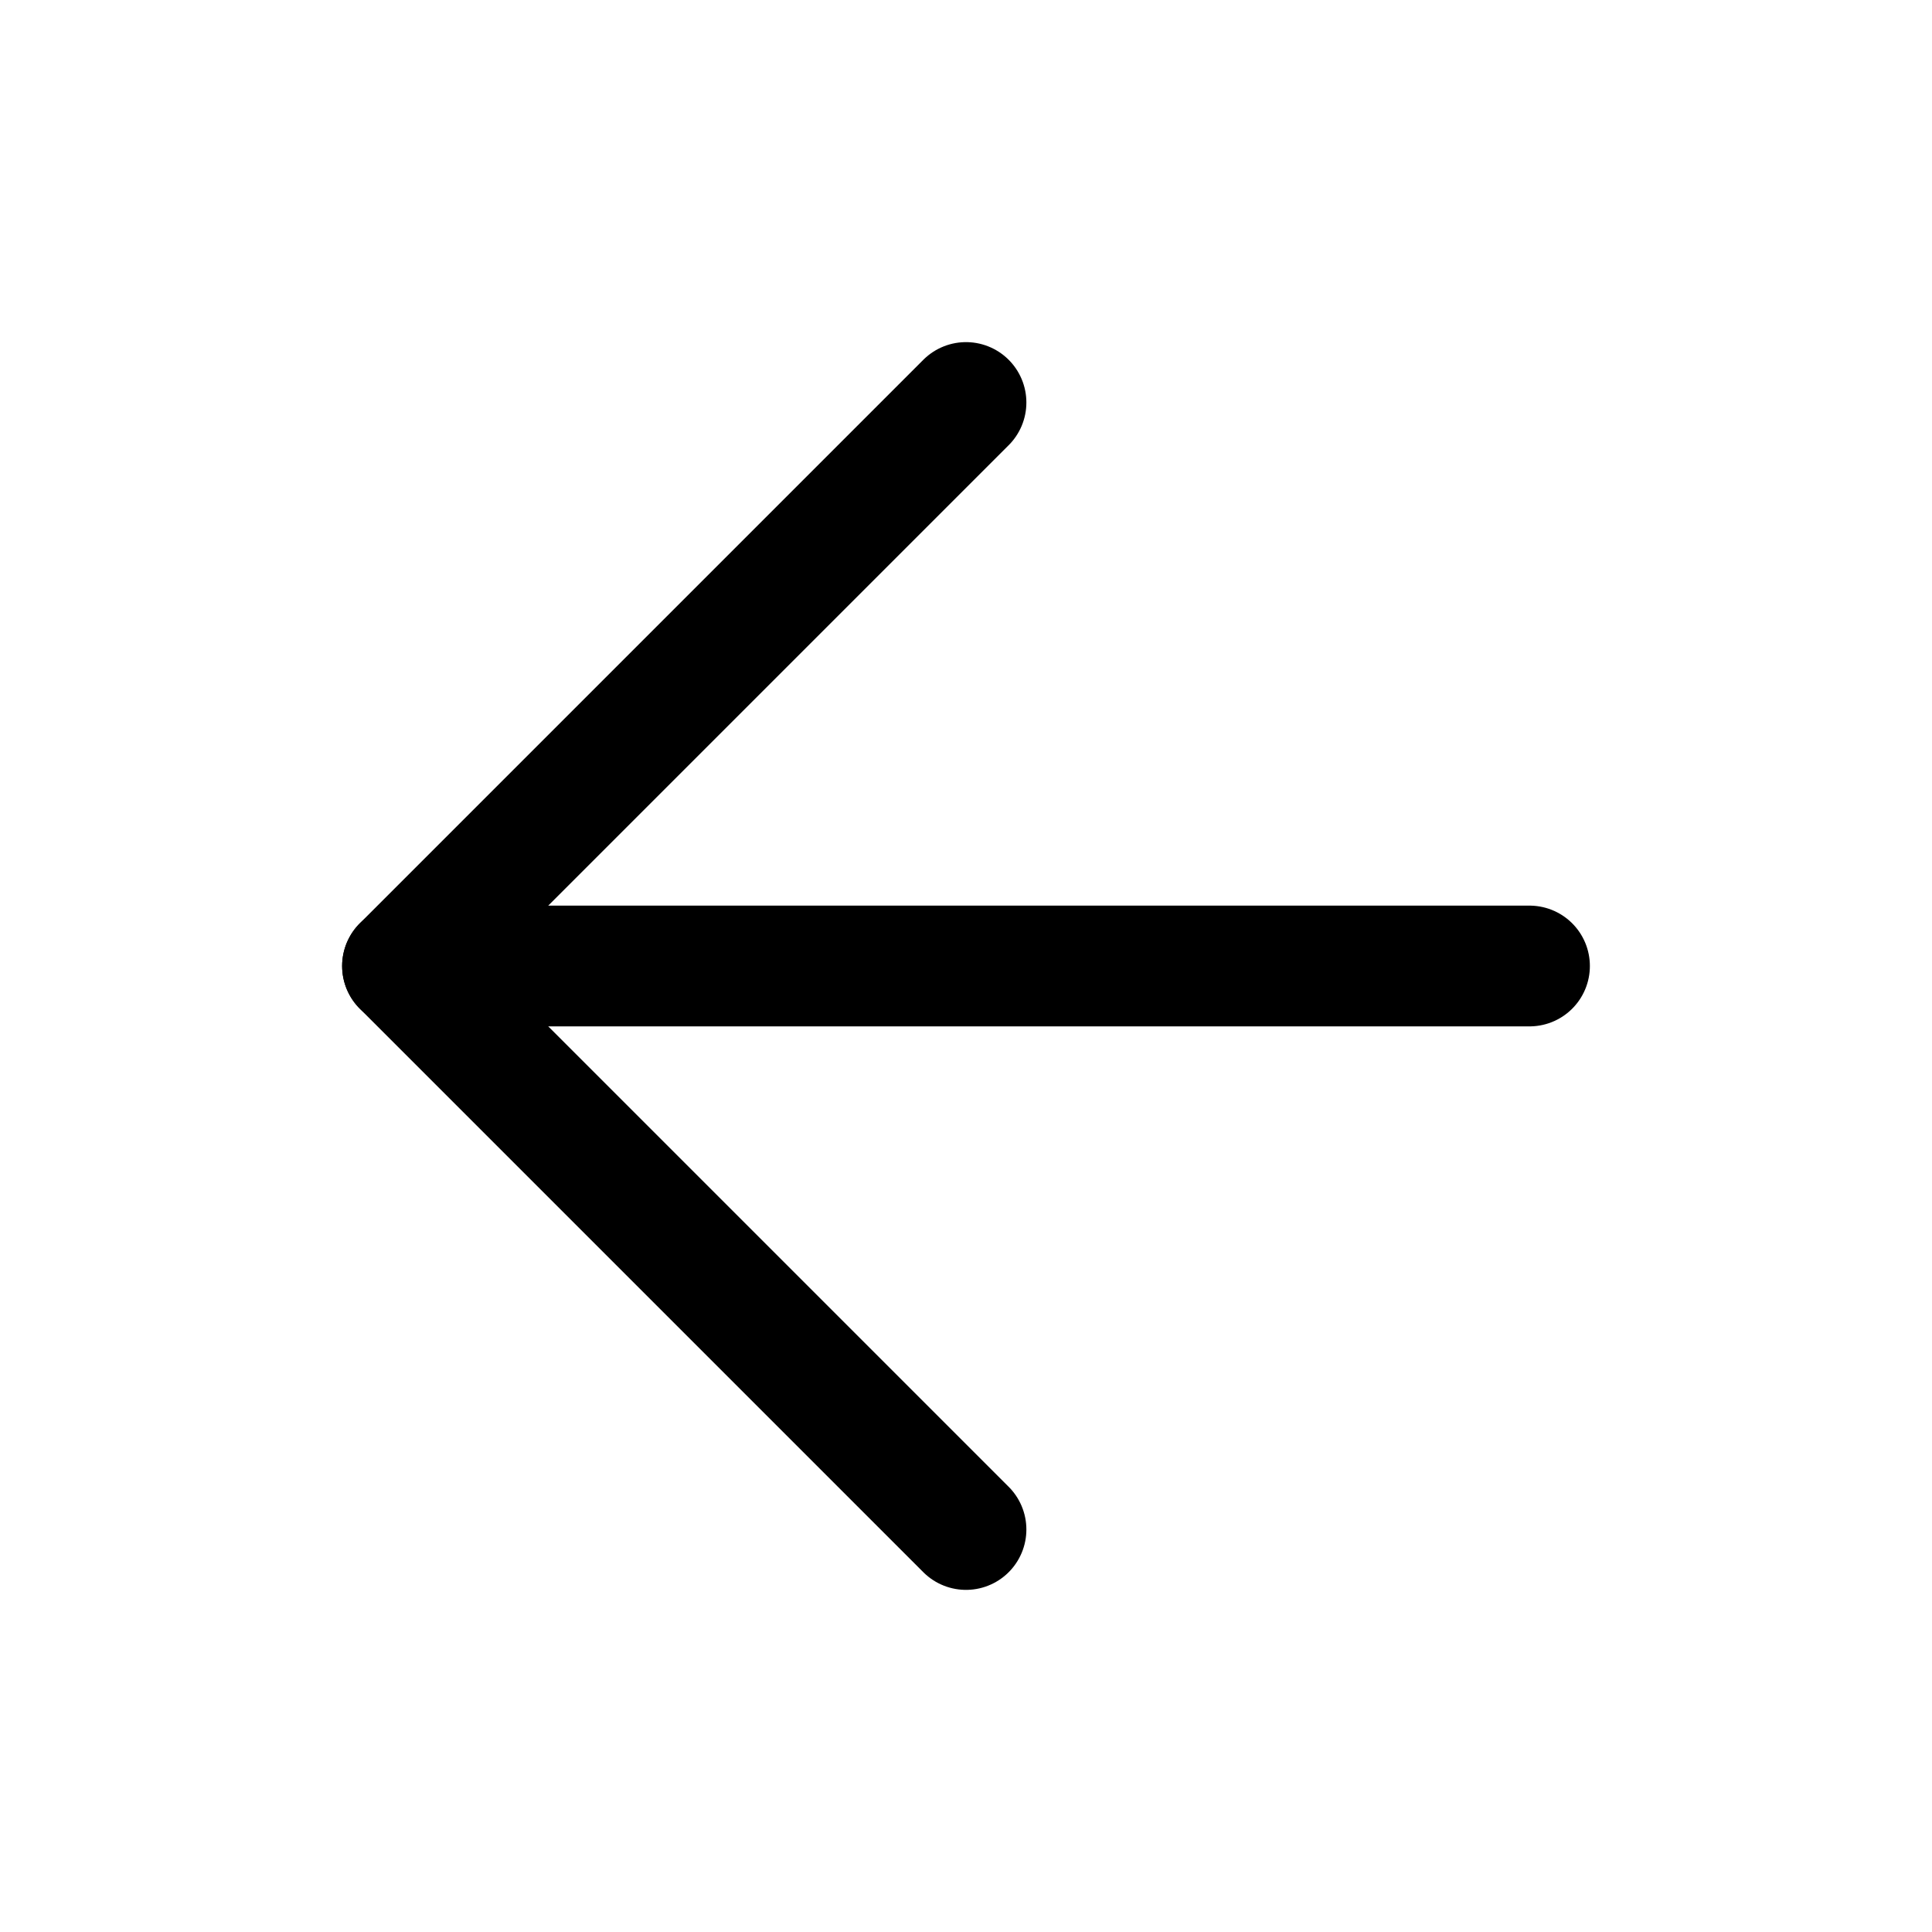
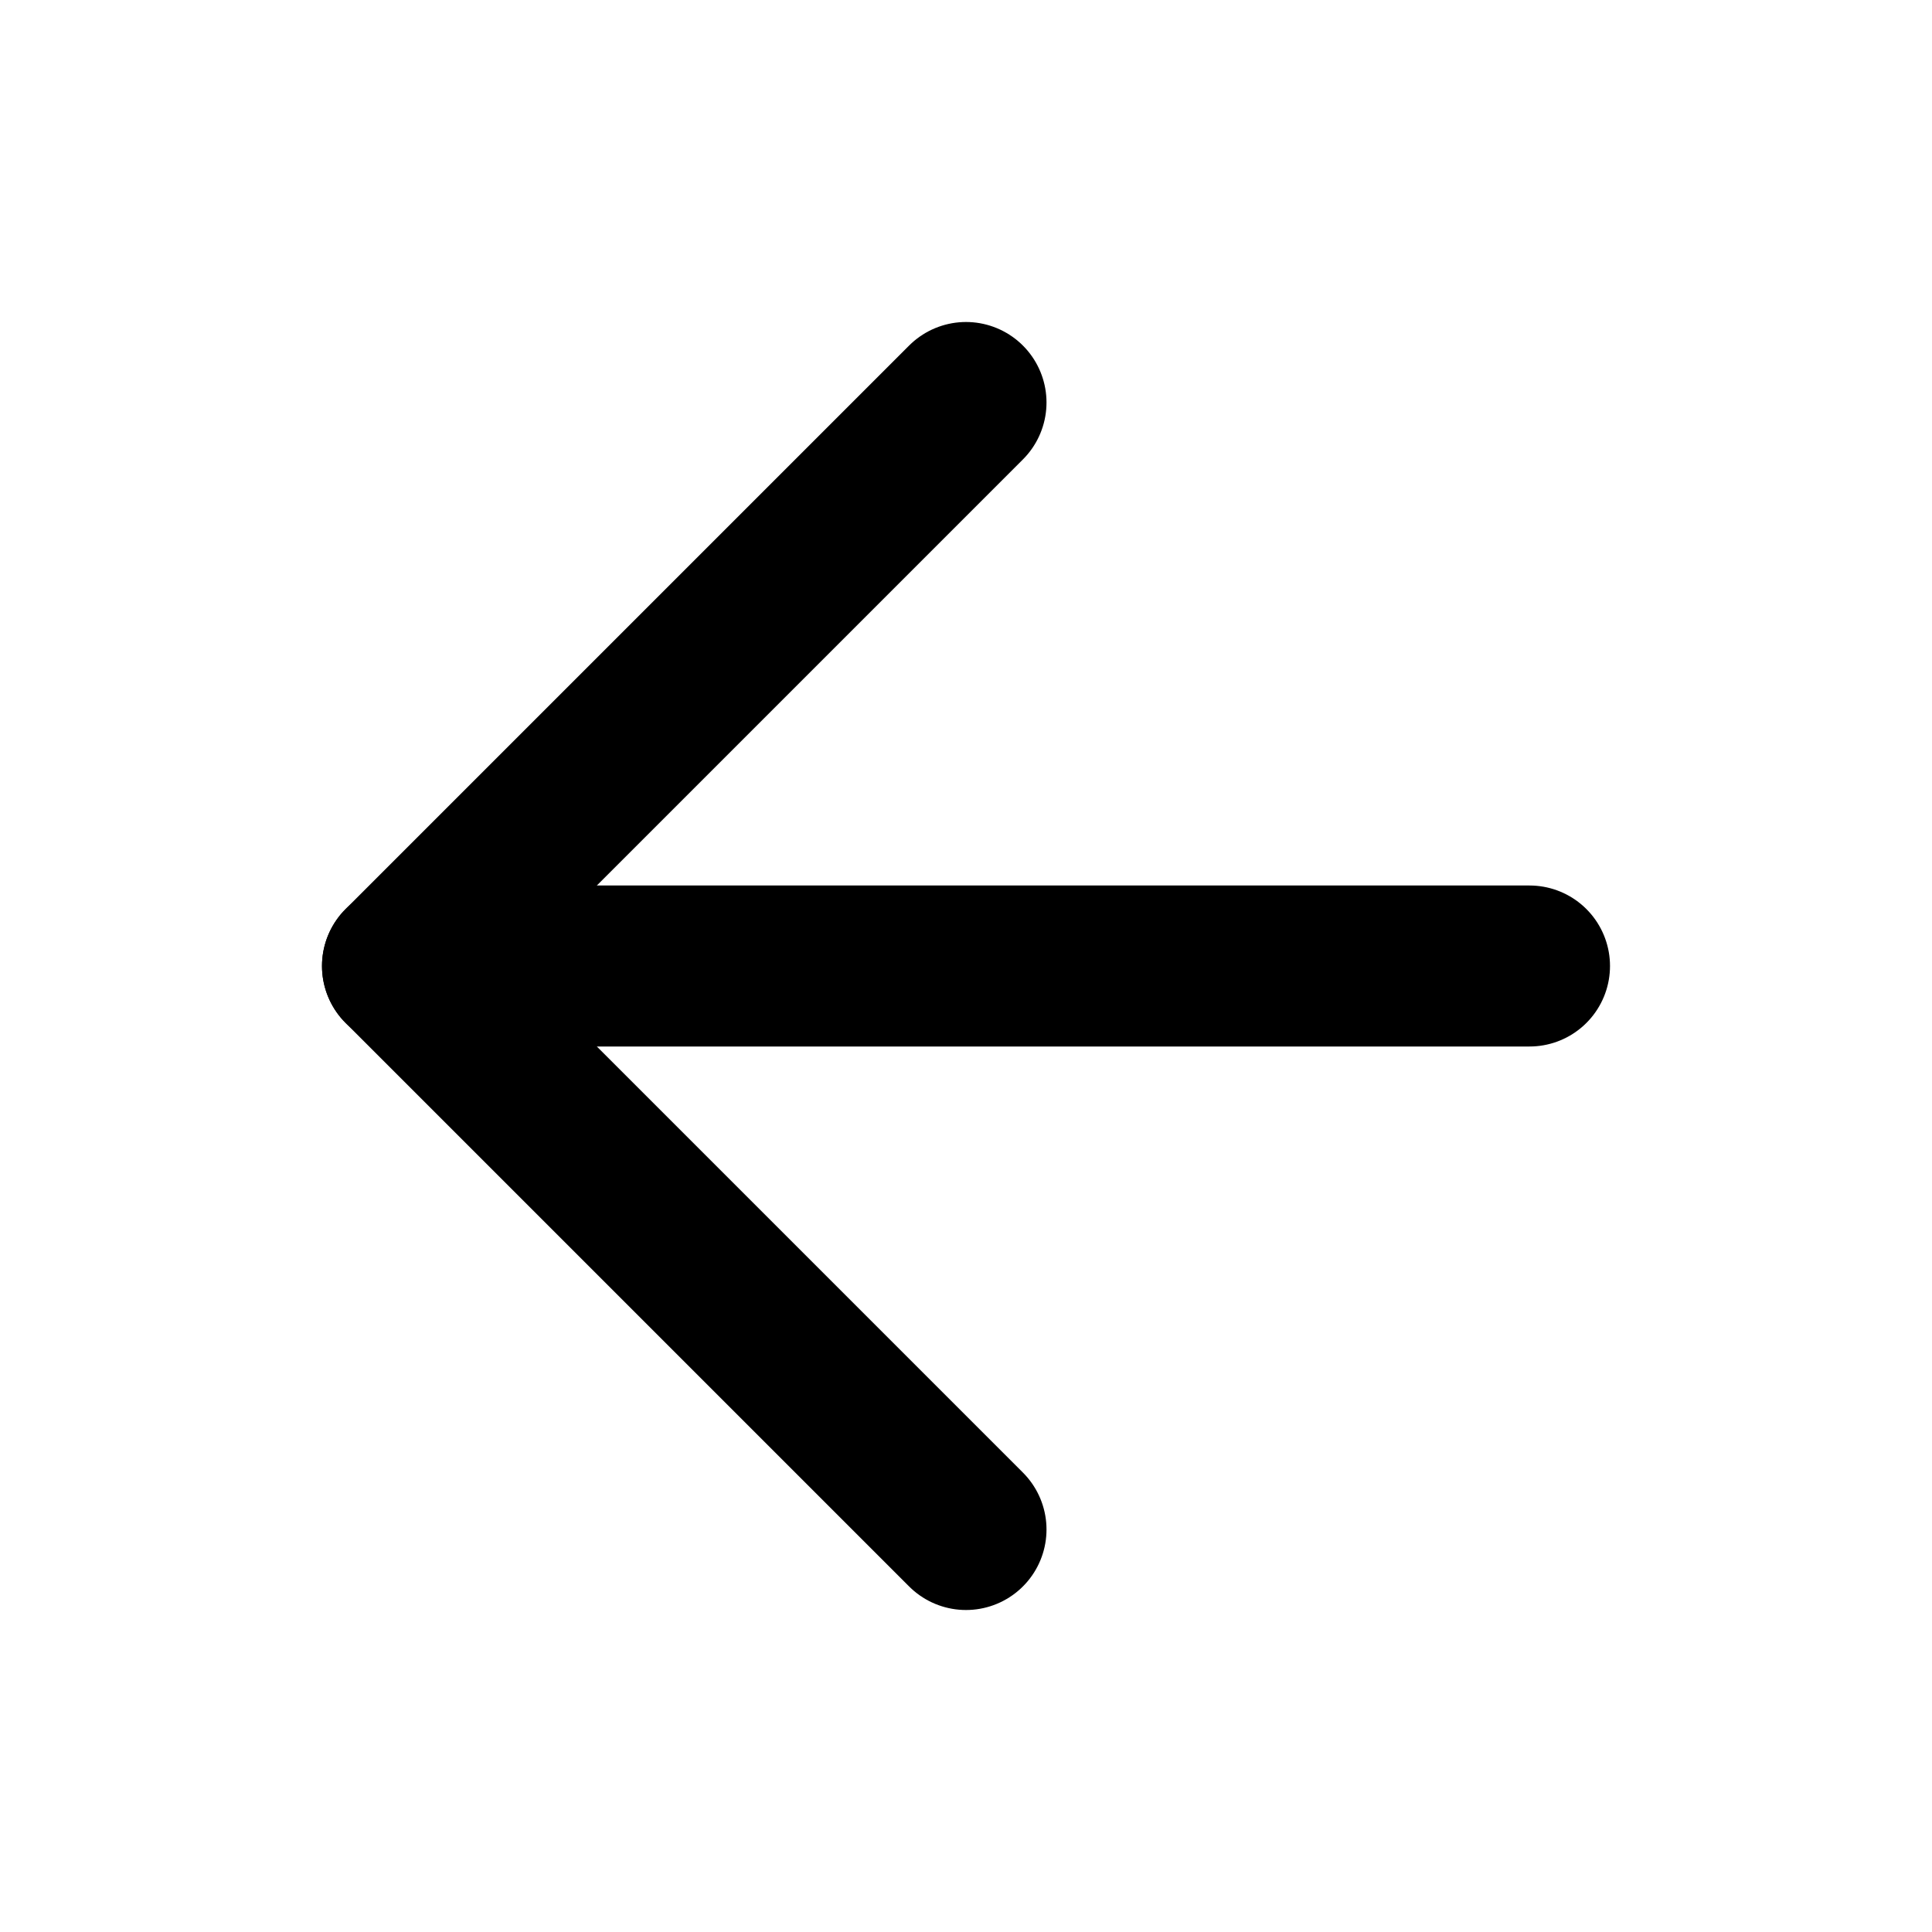
- <svg xmlns="http://www.w3.org/2000/svg" width="24" height="24" viewBox="0 0 24 24" fill="none" stroke="currentColor" stroke-width="1.5" stroke-linecap="round" stroke-linejoin="round" class="lucide lucide-arrow-left-icon lucide-arrow-left">
+ <svg xmlns="http://www.w3.org/2000/svg" width="24" height="24" viewBox="0 0 24 24" fill="none" stroke="currentColor" stroke-width="2" stroke-linecap="round" stroke-linejoin="round" class="lucide lucide-arrow-left-icon lucide-arrow-left">
  <path d="m12 19-7-7 7-7" />
  <path d="M19 12H5" />
</svg>
